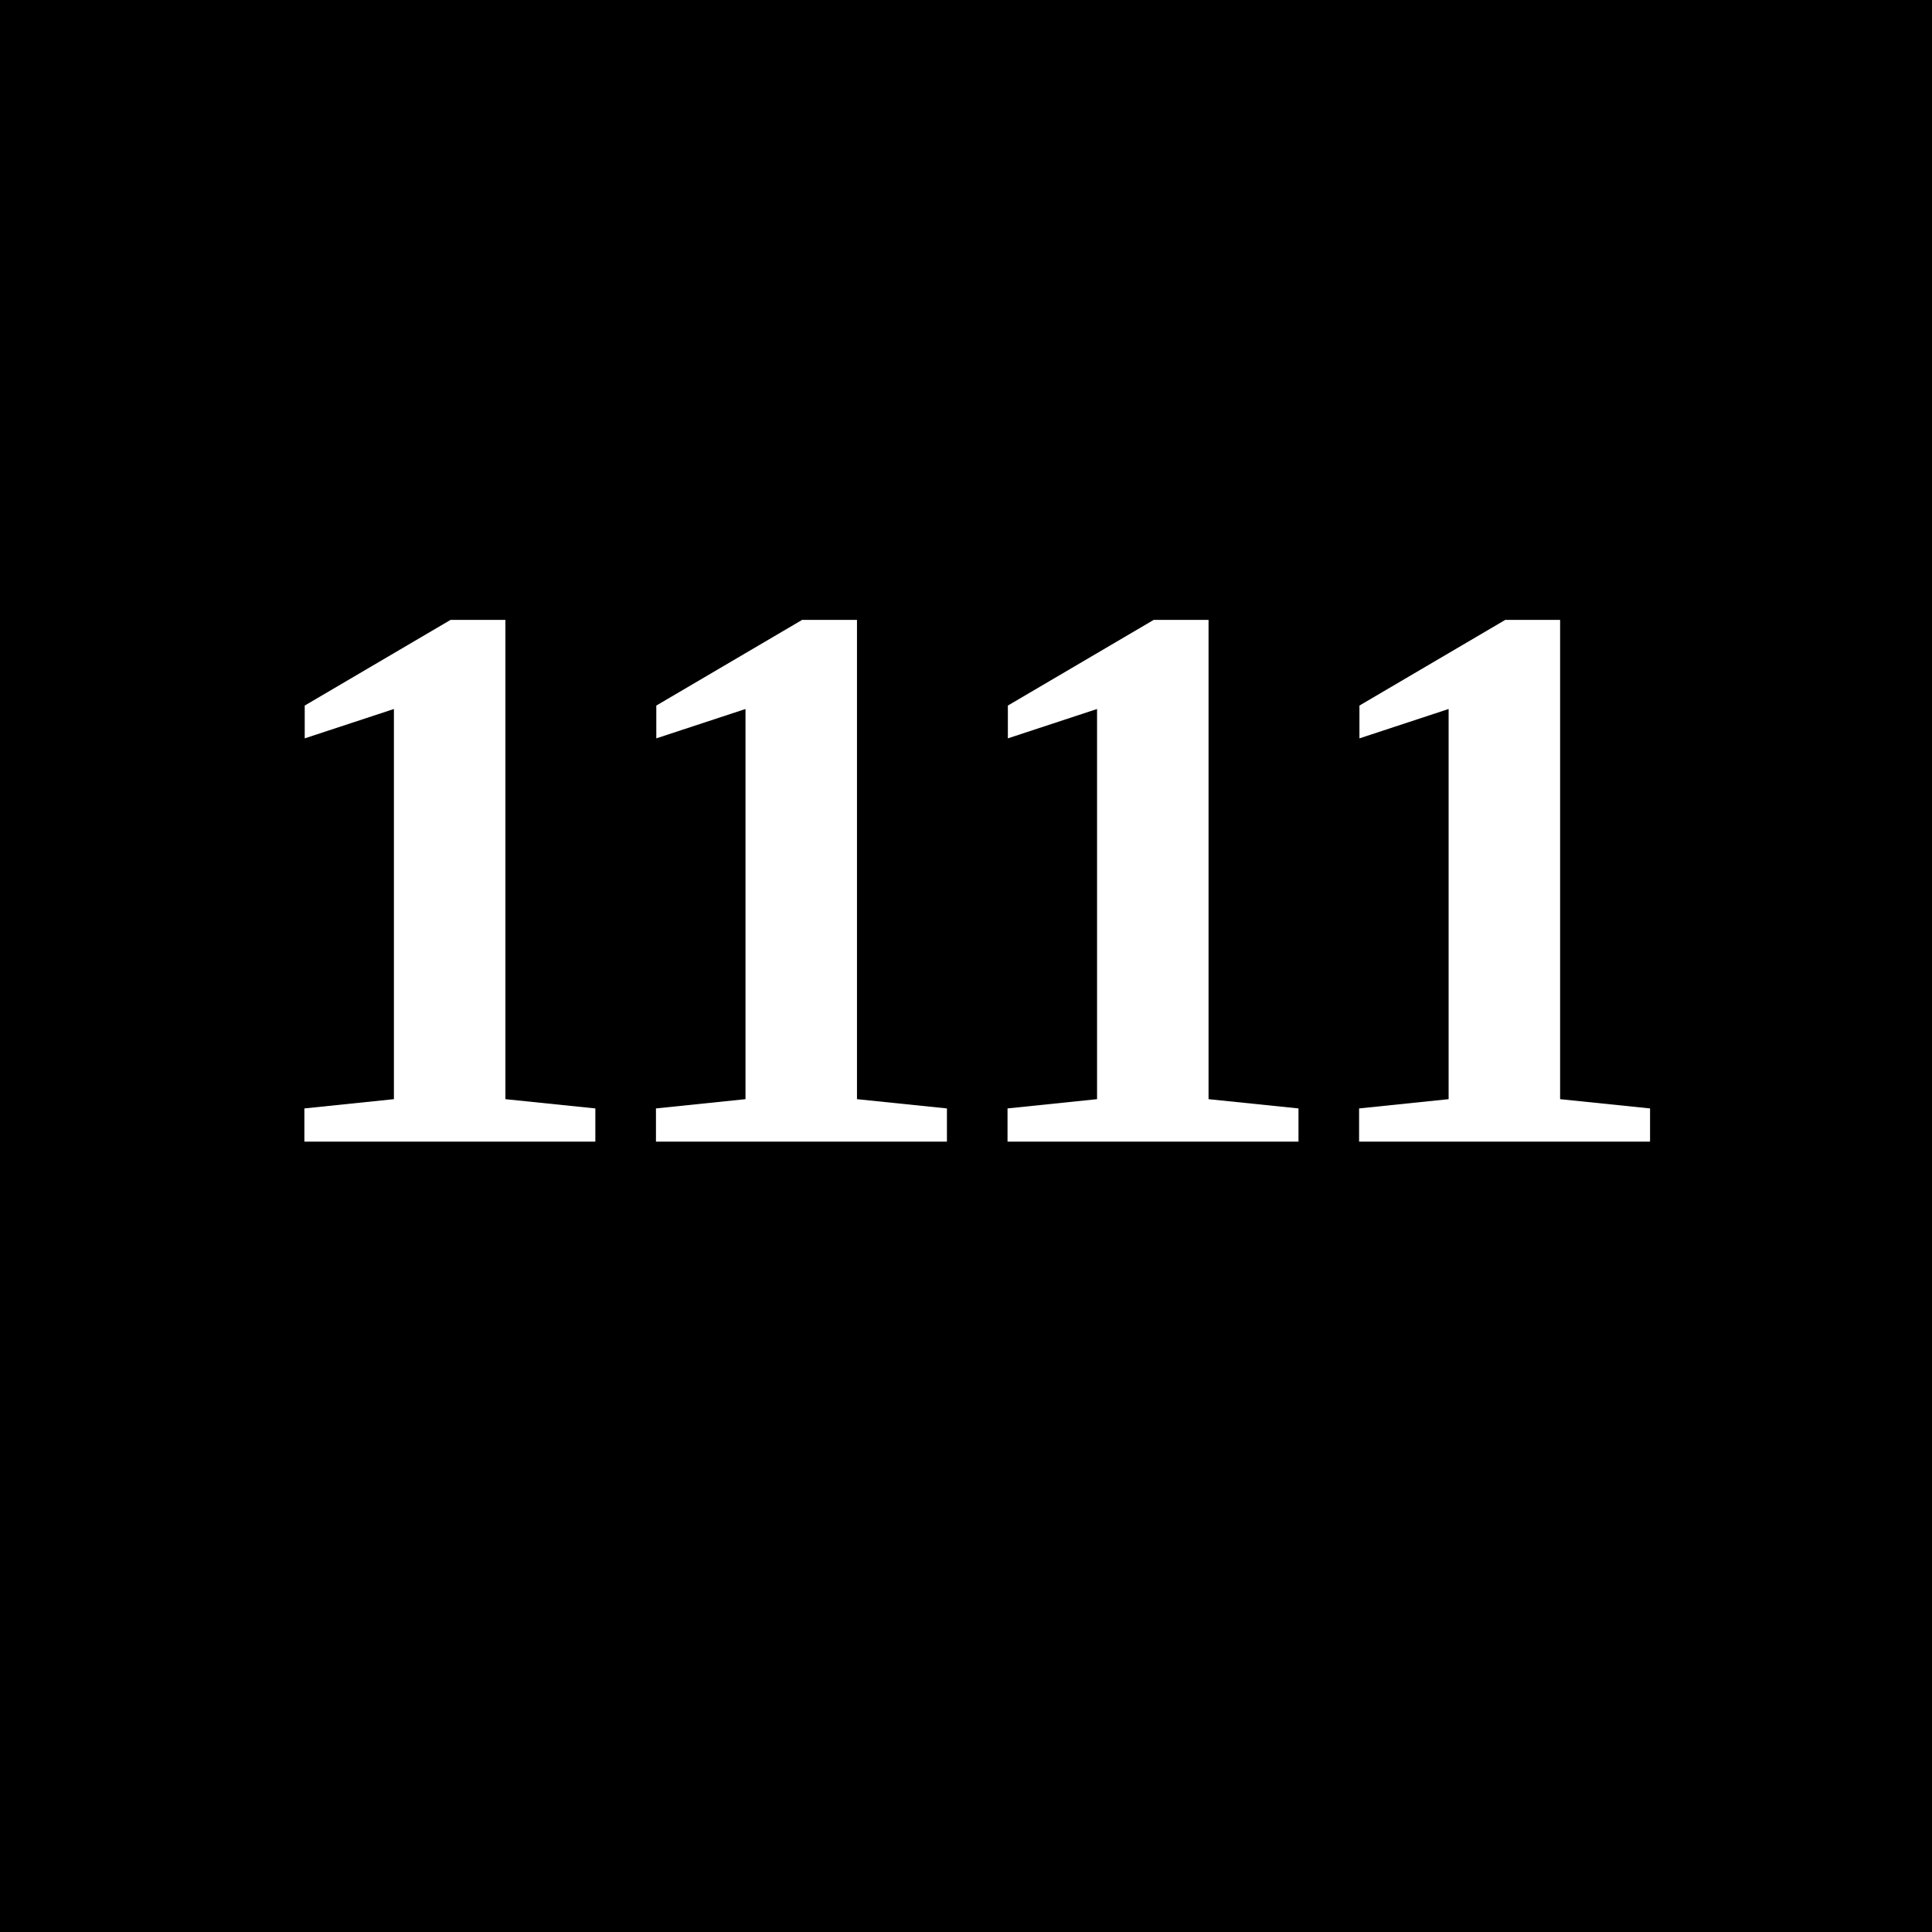
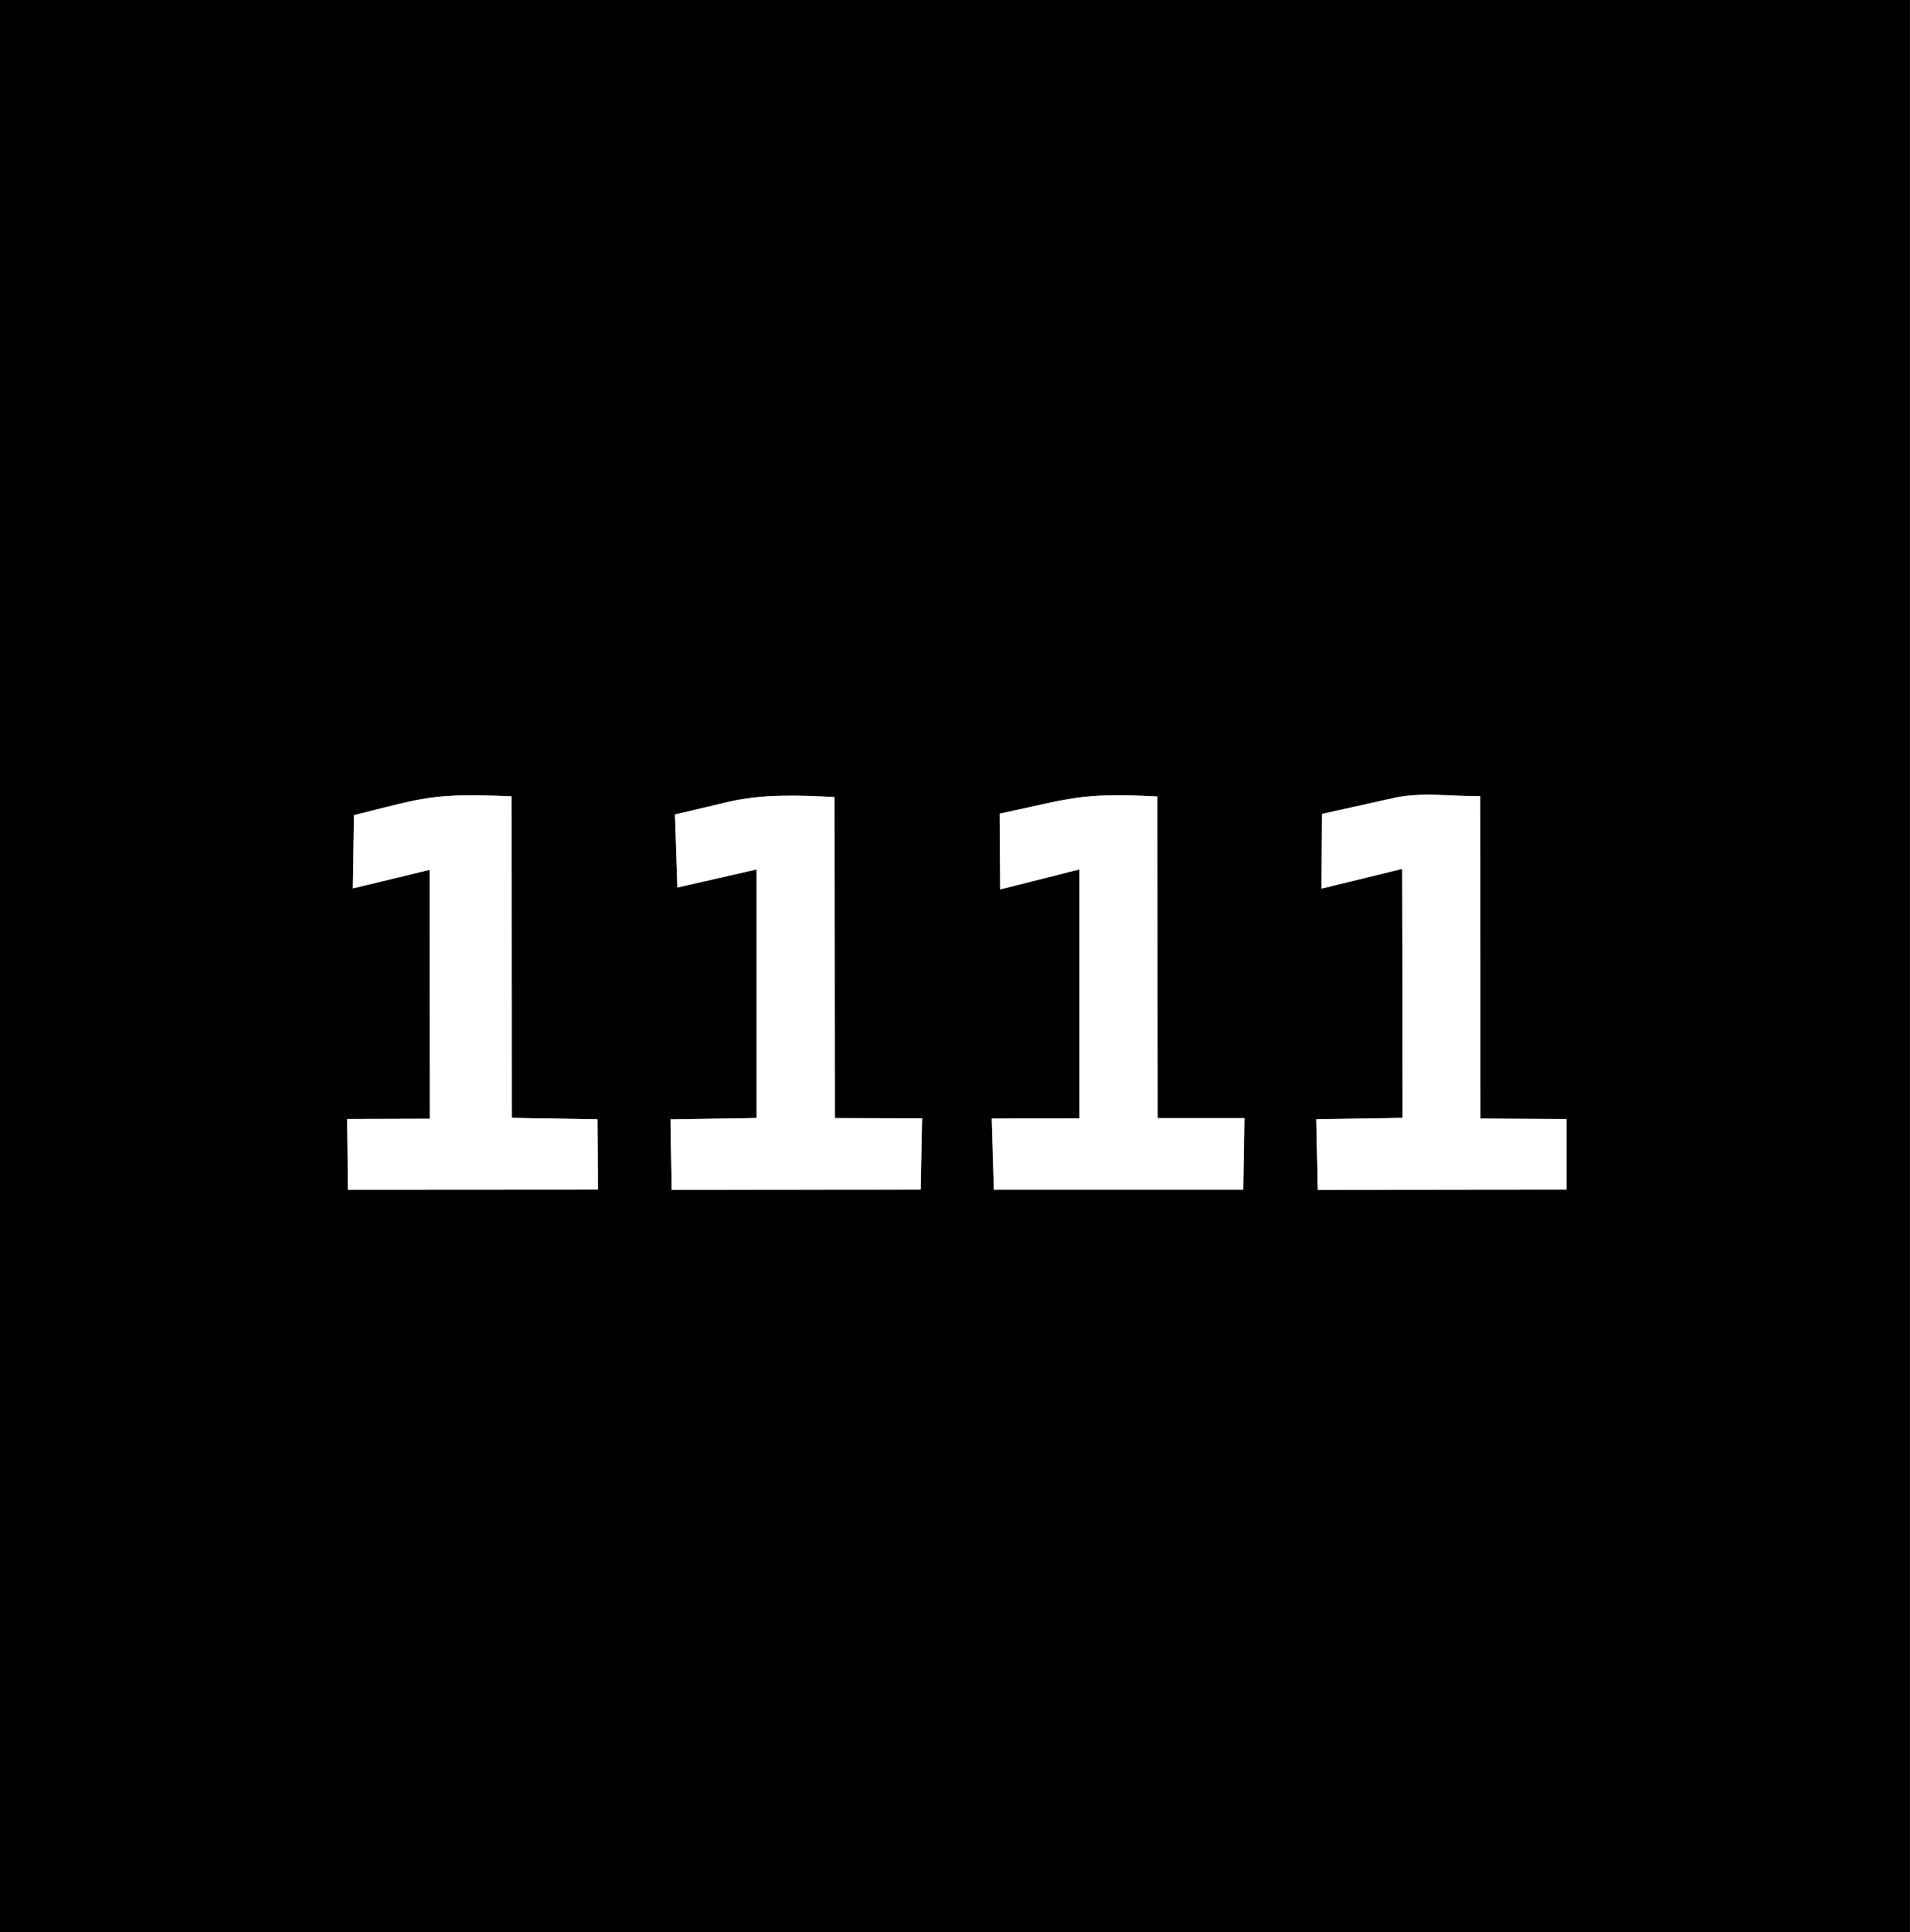
- <svg xmlns="http://www.w3.org/2000/svg" viewBox="0 0 440 440" width="440" height="440">
-   <rect width="440" height="440" fill="#000" />
-   <text x="220" y="260" text-anchor="middle" font-family="Georgia, 'Times New Roman', serif" font-weight="bold" font-size="180" fill="#fff">1111</text>
+ <svg xmlns="http://www.w3.org/2000/svg" id="Layer_1" version="1.1" viewBox="0 0 220 222.5">
+   <defs>
+     <style>.st0{fill:#fff}</style>
+   </defs>
+   <path d="M0 222.25V0h220v222.5H0zm40.08-85.24 28.8-.02-.06-8.09-9.87-.16-.02-37.03c-8.98-.37-9.79.08-18.14 2.17l-.14 8.43 8.86-2.14.02 28.67-9.53.03.09 8.14Zm37.29 0 28.68-.02.17-8.21-10.06-.02-.03-36.96c-4.12-.23-8.32-.38-12.41.59l-5.97 1.41.29 8.4 9.11-2.08v28.63l-9.91.16.13 8.09Zm37.13 0h28.69l.14-8.23h-10l-.03-37.04c-8.77-.48-9.89.22-18.15 1.97l.06 8.72 9.11-2.3v28.67l-10.09.02.25 8.2Zm37.3 0 28.63-.03v-8.11l-9.91-.06-.04-37.13c-3.43.03-6.76-.5-9.87.2l-8.34 1.85-.05 8.59 9.29-2.27.05 28.68-9.94.16.17 8.1Z" />
+   <path d="m77.37 137.01-.13-8.09 9.92-.16v-28.63l-9.13 2.08-.29-8.4 5.97-1.41c4.09-.97 8.28-.82 12.41-.59l.03 36.96 10.06.02-.17 8.21-28.68.02ZM114.5 137.01l-.25-8.2 10.09-.02v-28.67l-9.11 2.3-.06-8.72c8.26-1.75 9.38-2.45 18.15-1.97l.03 37.03h10l-.14 8.23h-28.69ZM40.08 137.01l-.09-8.14 9.53-.03-.02-28.67-8.86 2.14.14-8.43c8.35-2.09 9.15-2.54 18.14-2.17l.02 37.03 9.87.16.06 8.09-28.8.02ZM151.8 137.01l-.17-8.1 9.94-.16-.05-28.68-9.29 2.27.05-8.59 8.34-1.85c3.12-.69 6.45-.16 9.87-.2l.04 37.13 9.91.06V137l-28.63.03Z" class="st0" />
</svg>
